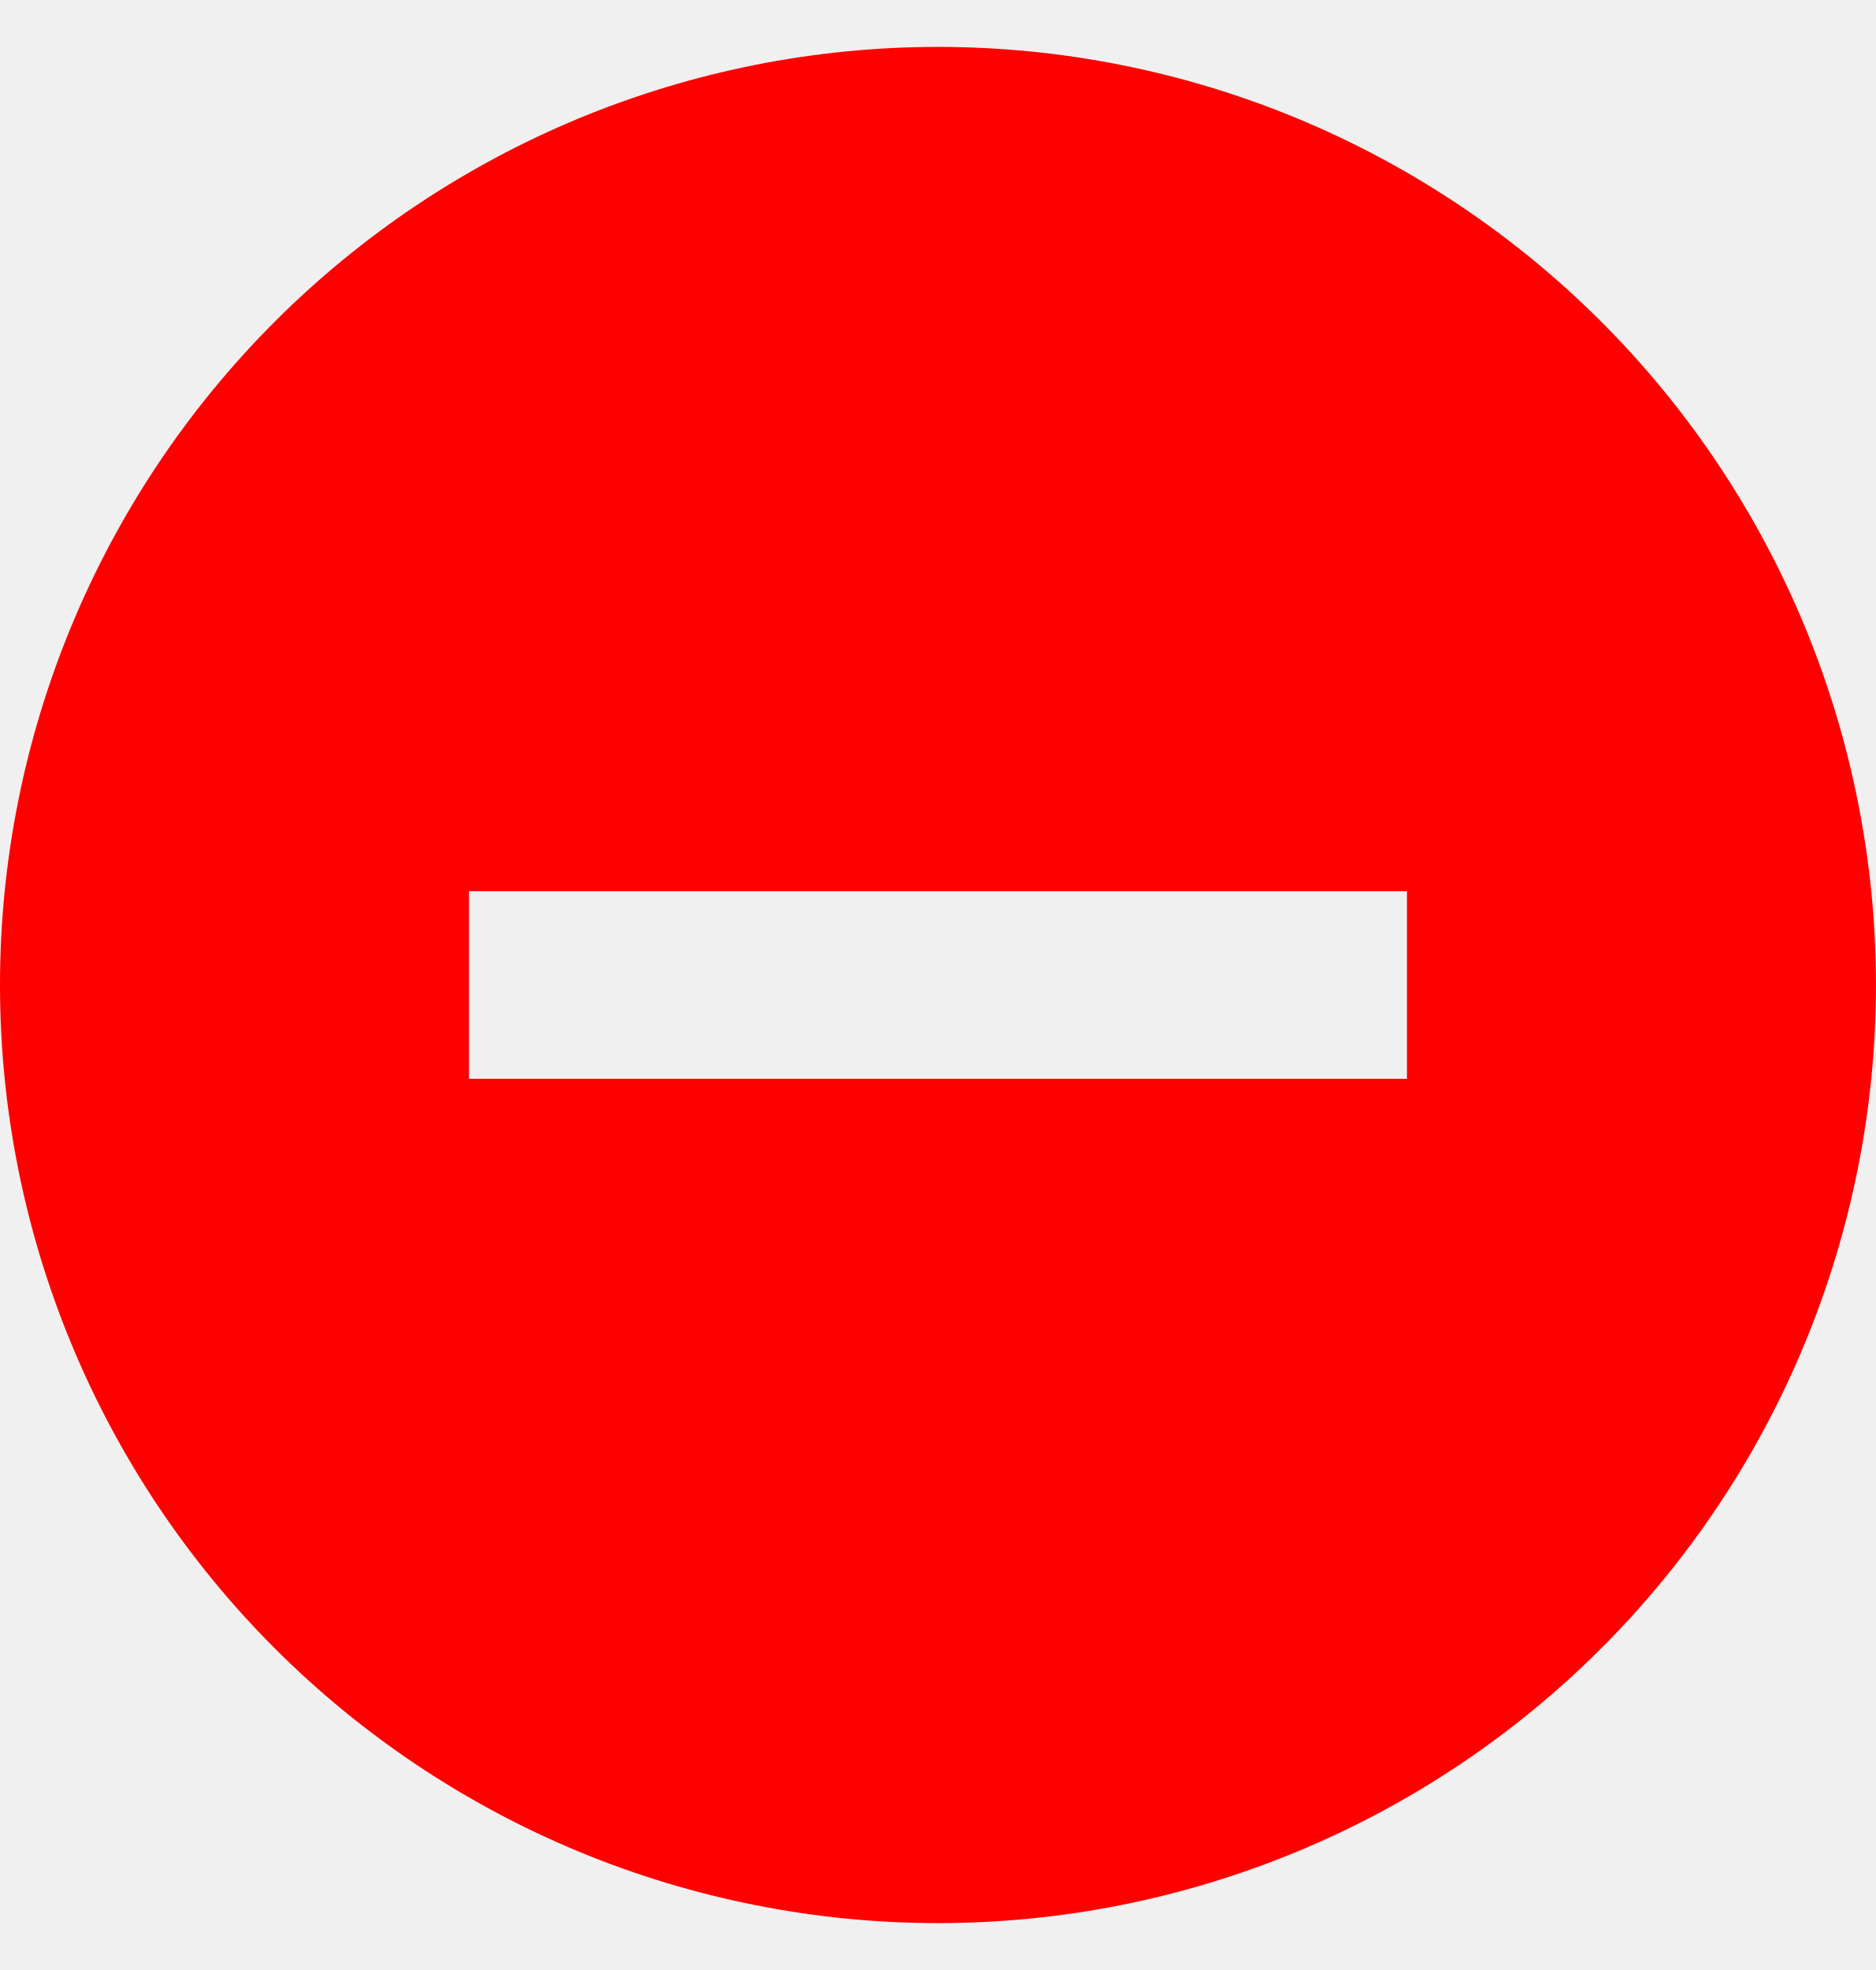
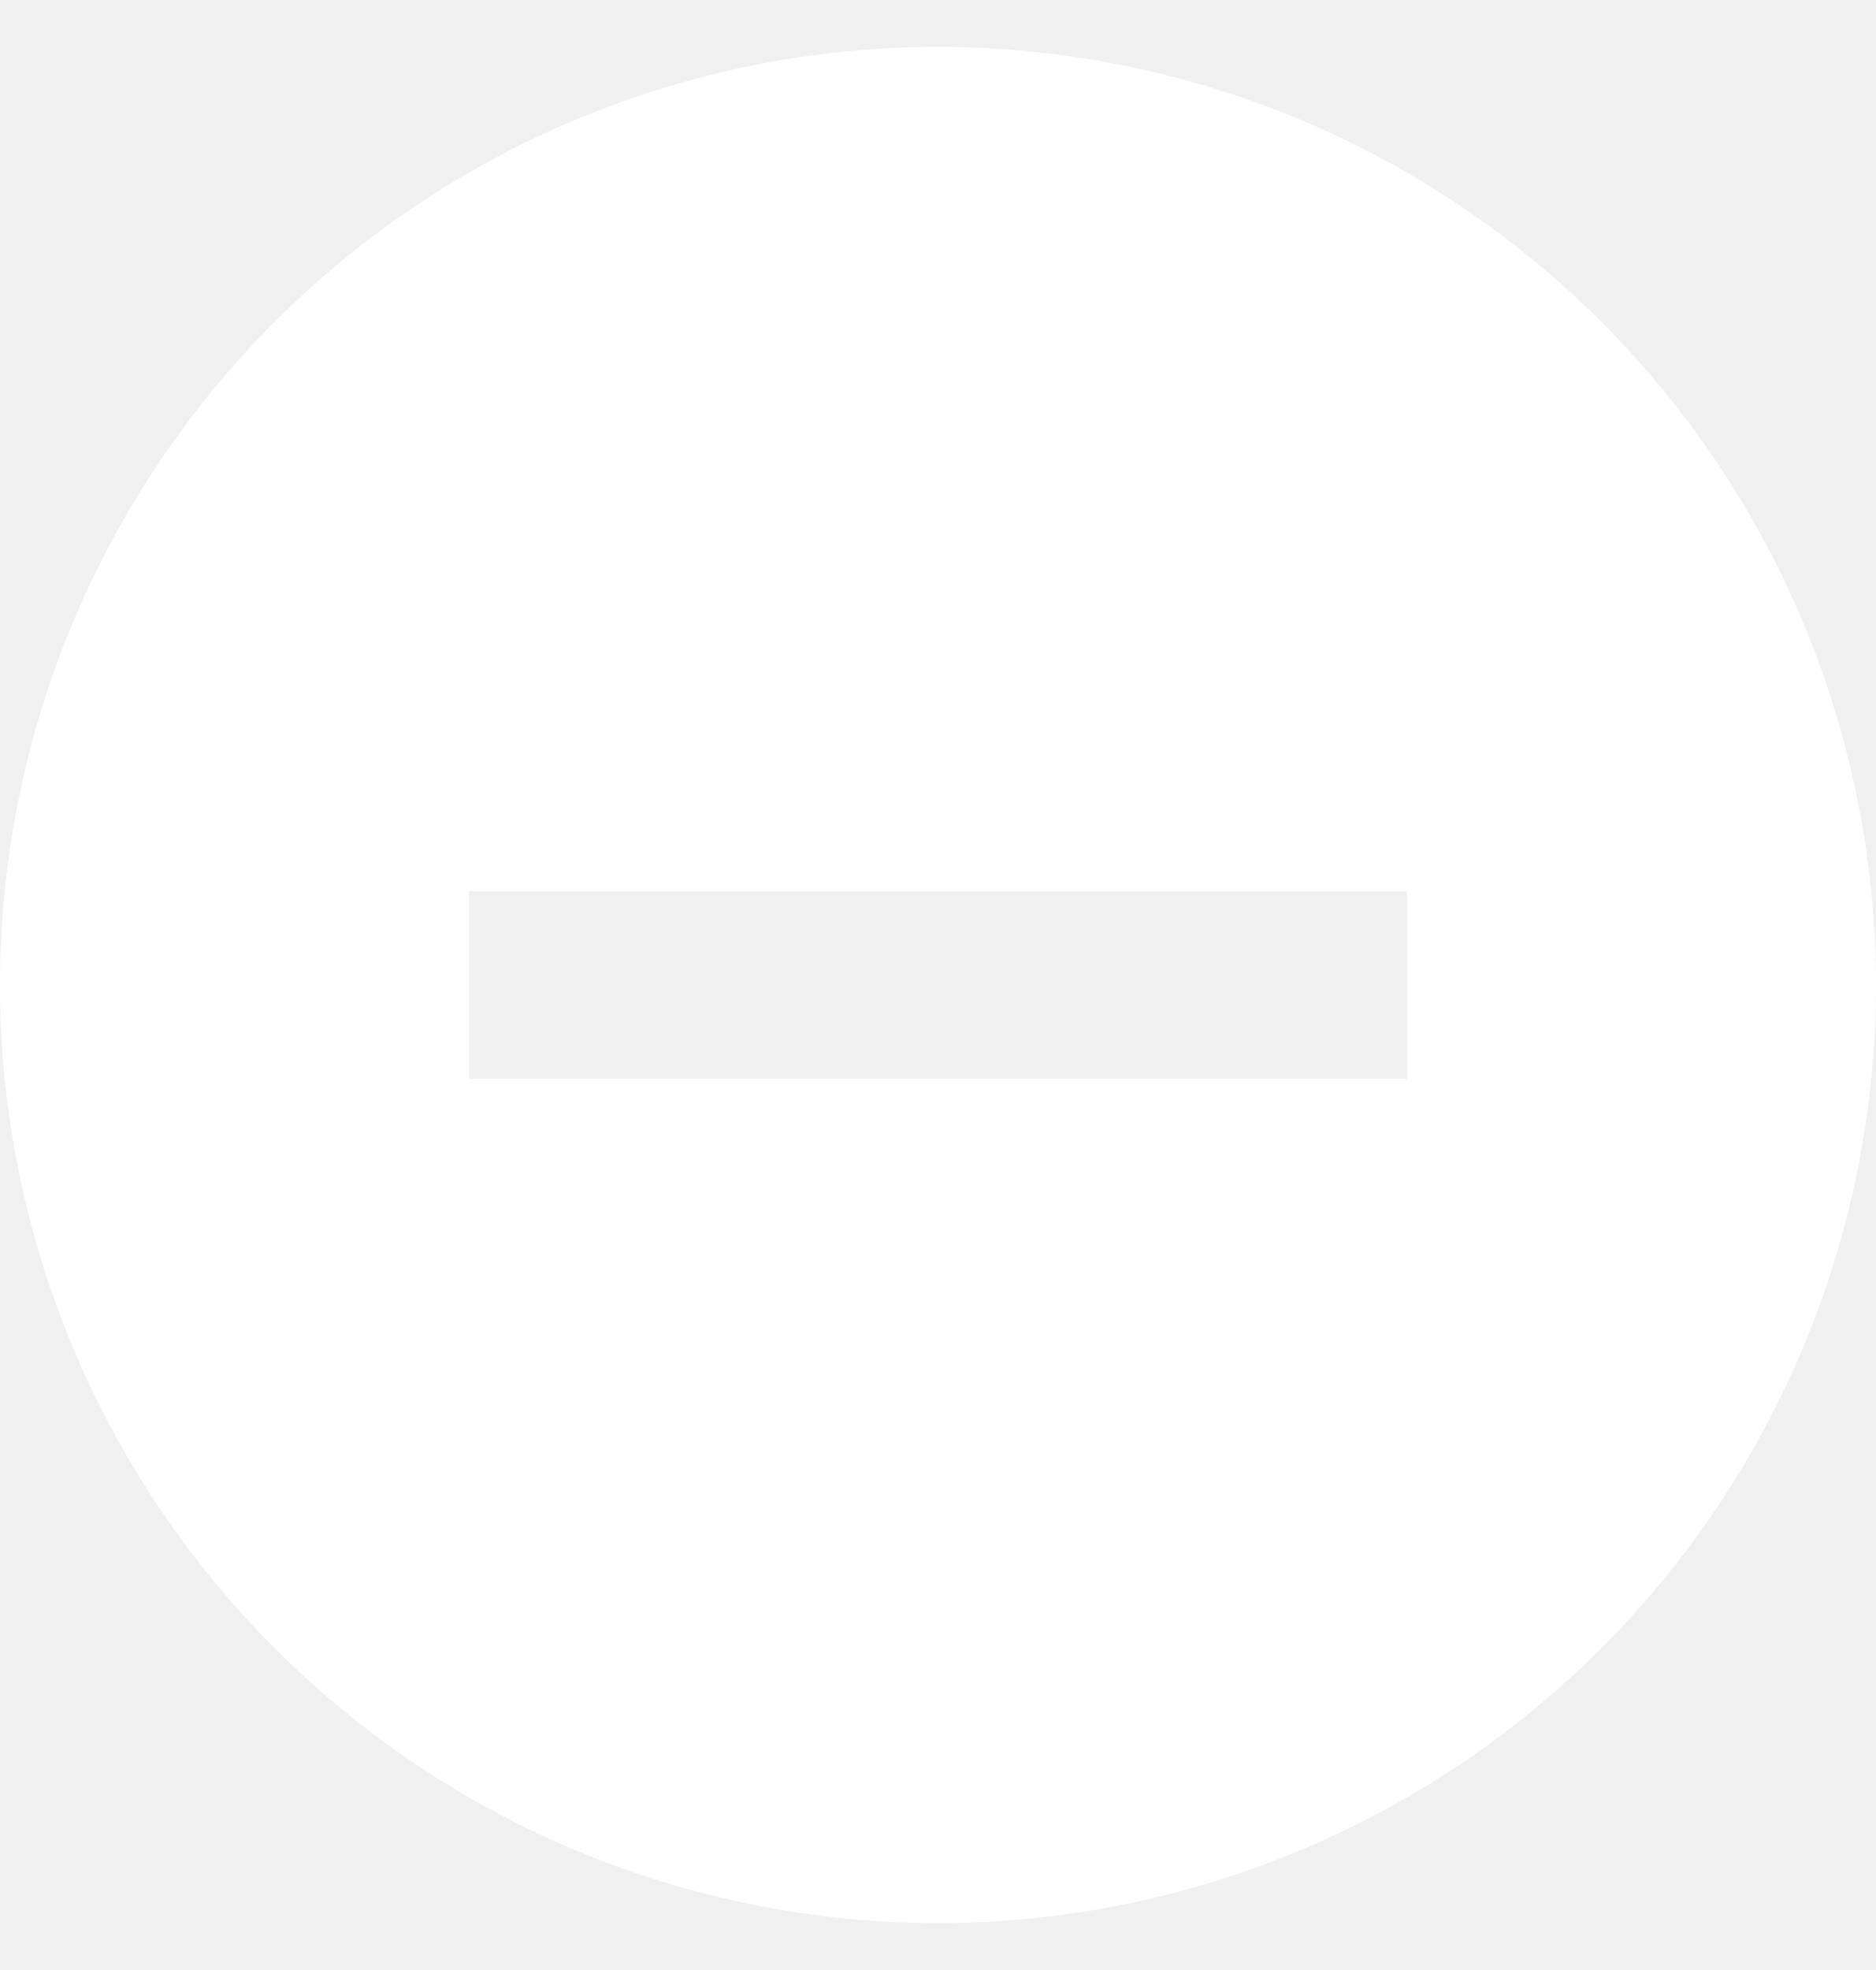
<svg xmlns="http://www.w3.org/2000/svg" width="20" height="21" viewBox="0 0 20 21" fill="none">
-   <path d="M15 11.5H5V9.5H15M10 0.5C8.687 0.5 7.386 0.759 6.173 1.261C4.96 1.764 3.858 2.5 2.929 3.429C1.054 5.304 0 7.848 0 10.5C0 13.152 1.054 15.696 2.929 17.571C3.858 18.5 4.96 19.236 6.173 19.739C7.386 20.241 8.687 20.5 10 20.5C12.652 20.5 15.196 19.446 17.071 17.571C18.946 15.696 20 13.152 20 10.5C20 9.187 19.741 7.886 19.239 6.673C18.736 5.46 18 4.358 17.071 3.429C16.142 2.5 15.04 1.764 13.827 1.261C12.614 0.759 11.313 0.5 10 0.5Z" fill="#FF0000" />
+   <path d="M15 11.5H5V9.5H15M10 0.5C8.687 0.5 7.386 0.759 6.173 1.261C4.96 1.764 3.858 2.5 2.929 3.429C1.054 5.304 0 7.848 0 10.5C0 13.152 1.054 15.696 2.929 17.571C3.858 18.5 4.96 19.236 6.173 19.739C7.386 20.241 8.687 20.5 10 20.5C12.652 20.5 15.196 19.446 17.071 17.571C18.946 15.696 20 13.152 20 10.5C20 9.187 19.741 7.886 19.239 6.673C18.736 5.46 18 4.358 17.071 3.429C16.142 2.5 15.04 1.764 13.827 1.261C12.614 0.759 11.313 0.5 10 0.5Z" fill="#FFF" />
</svg>
